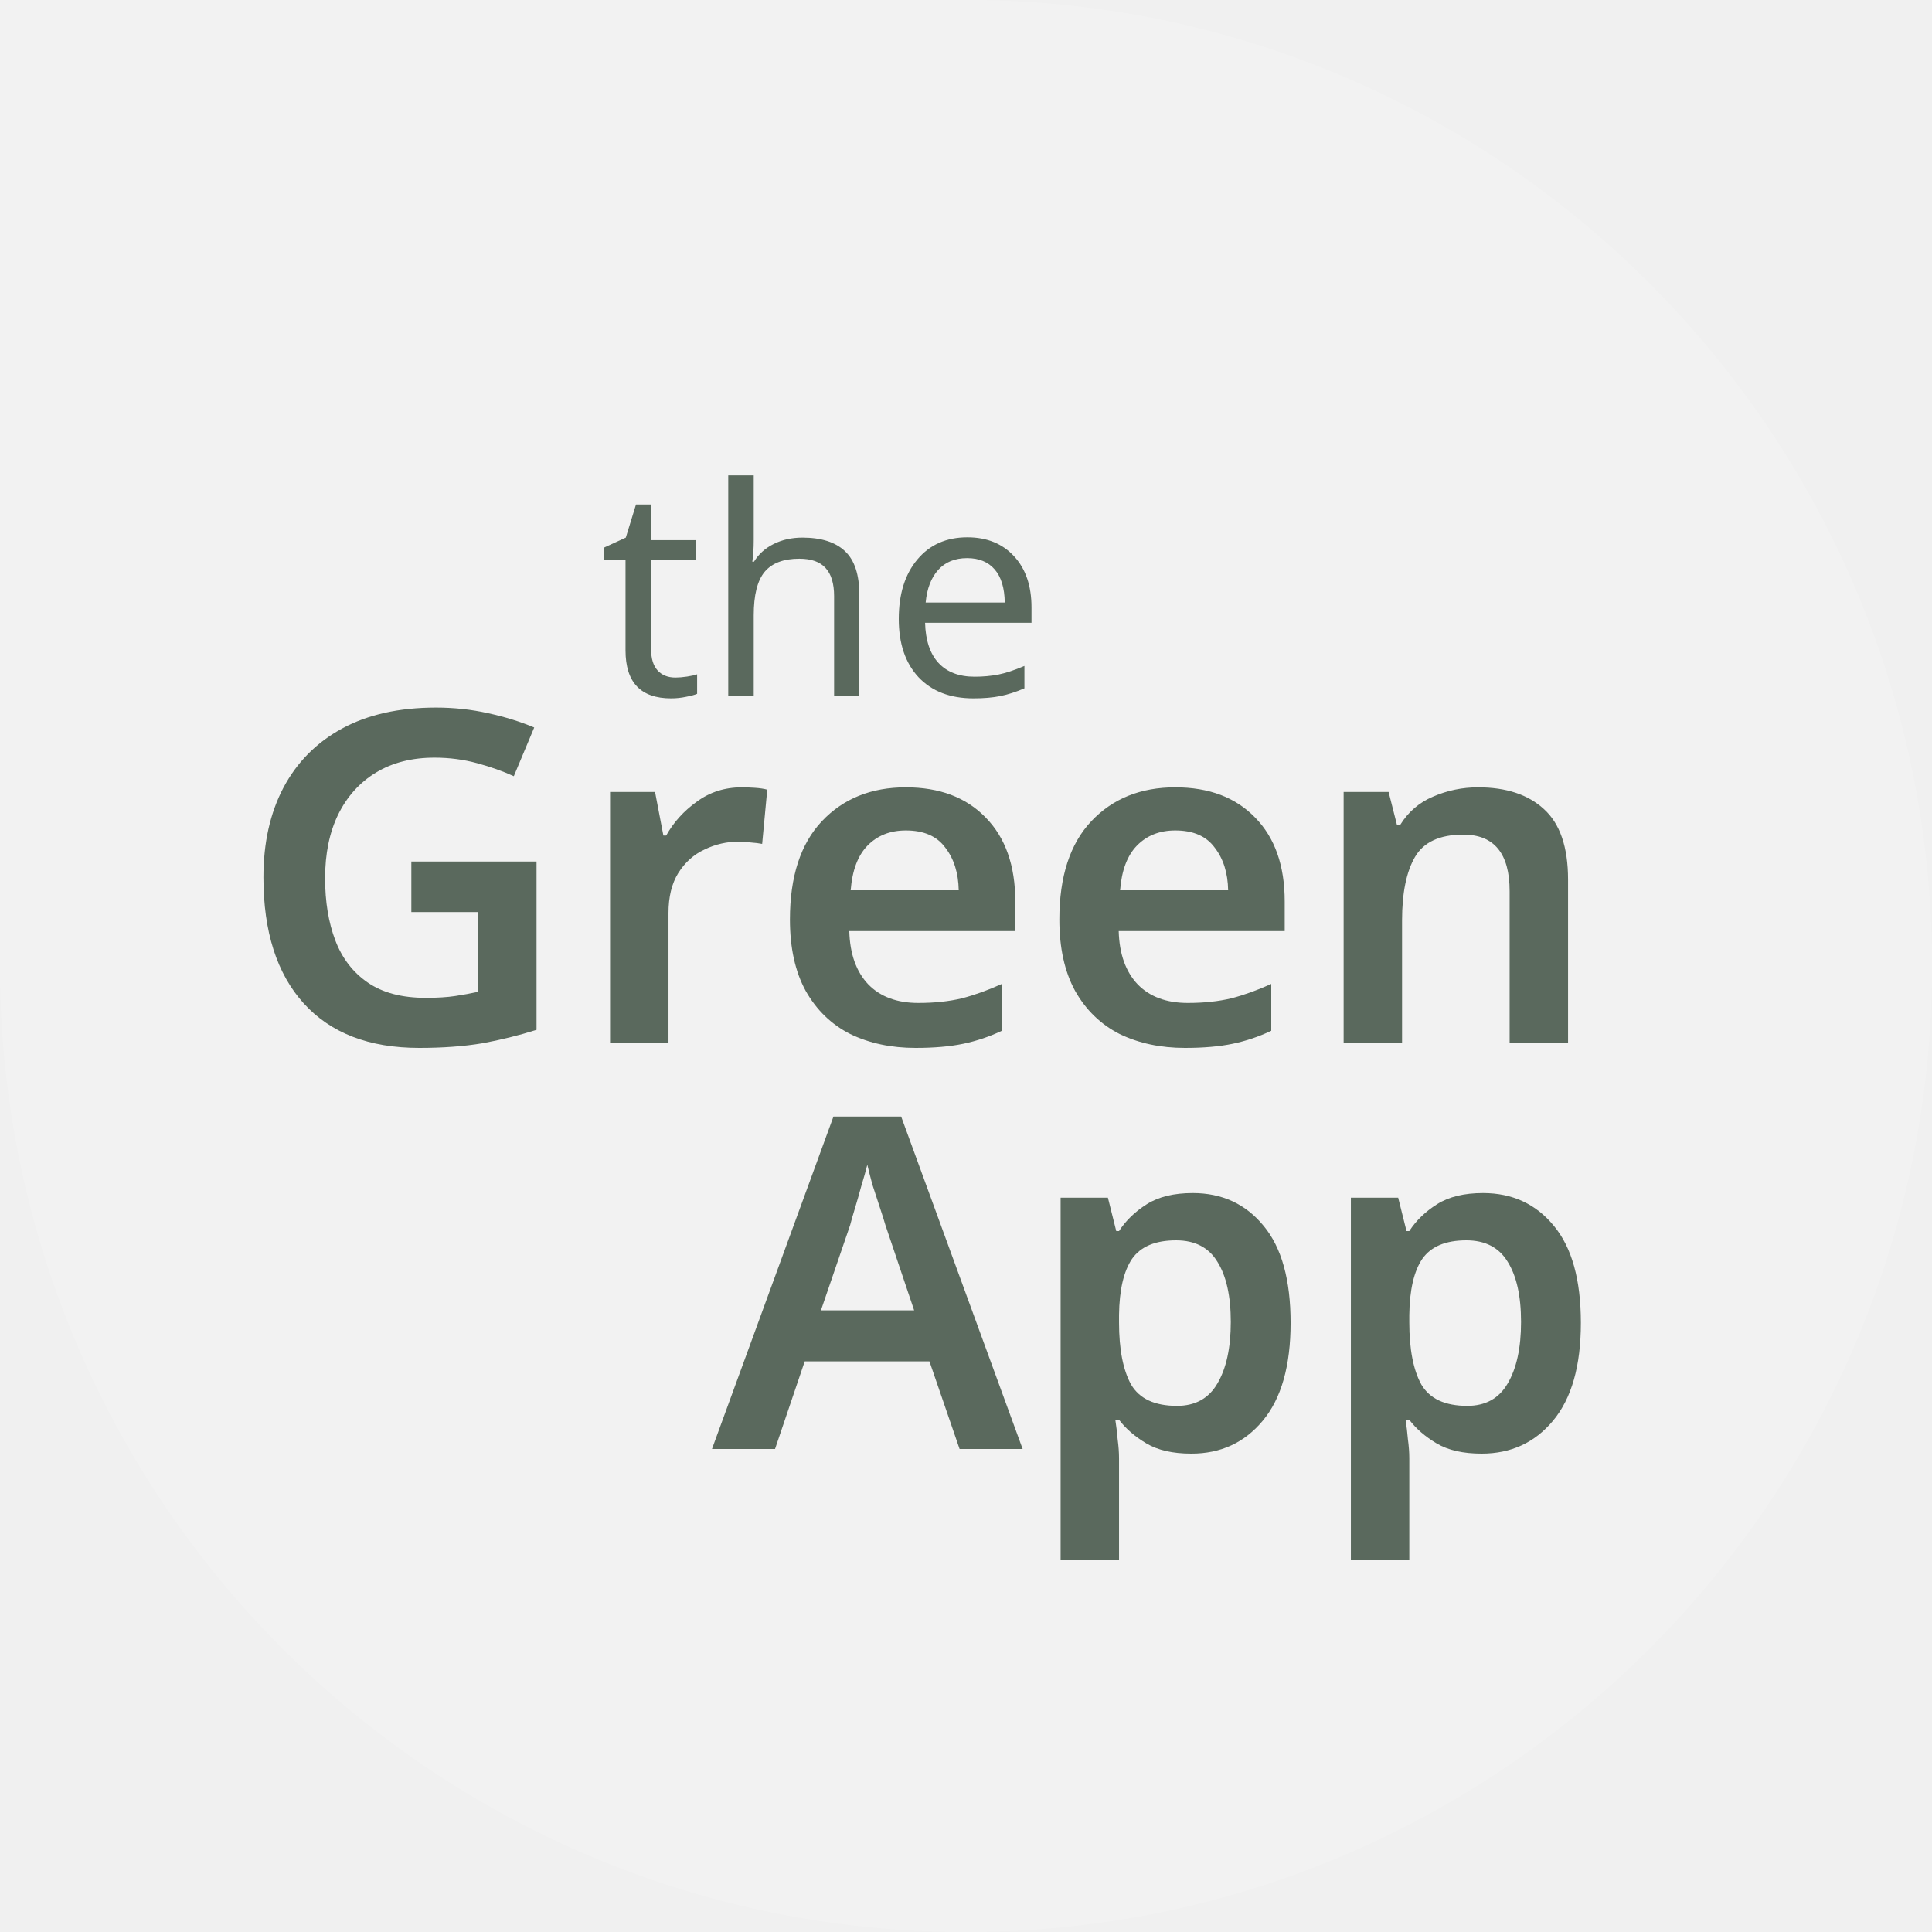
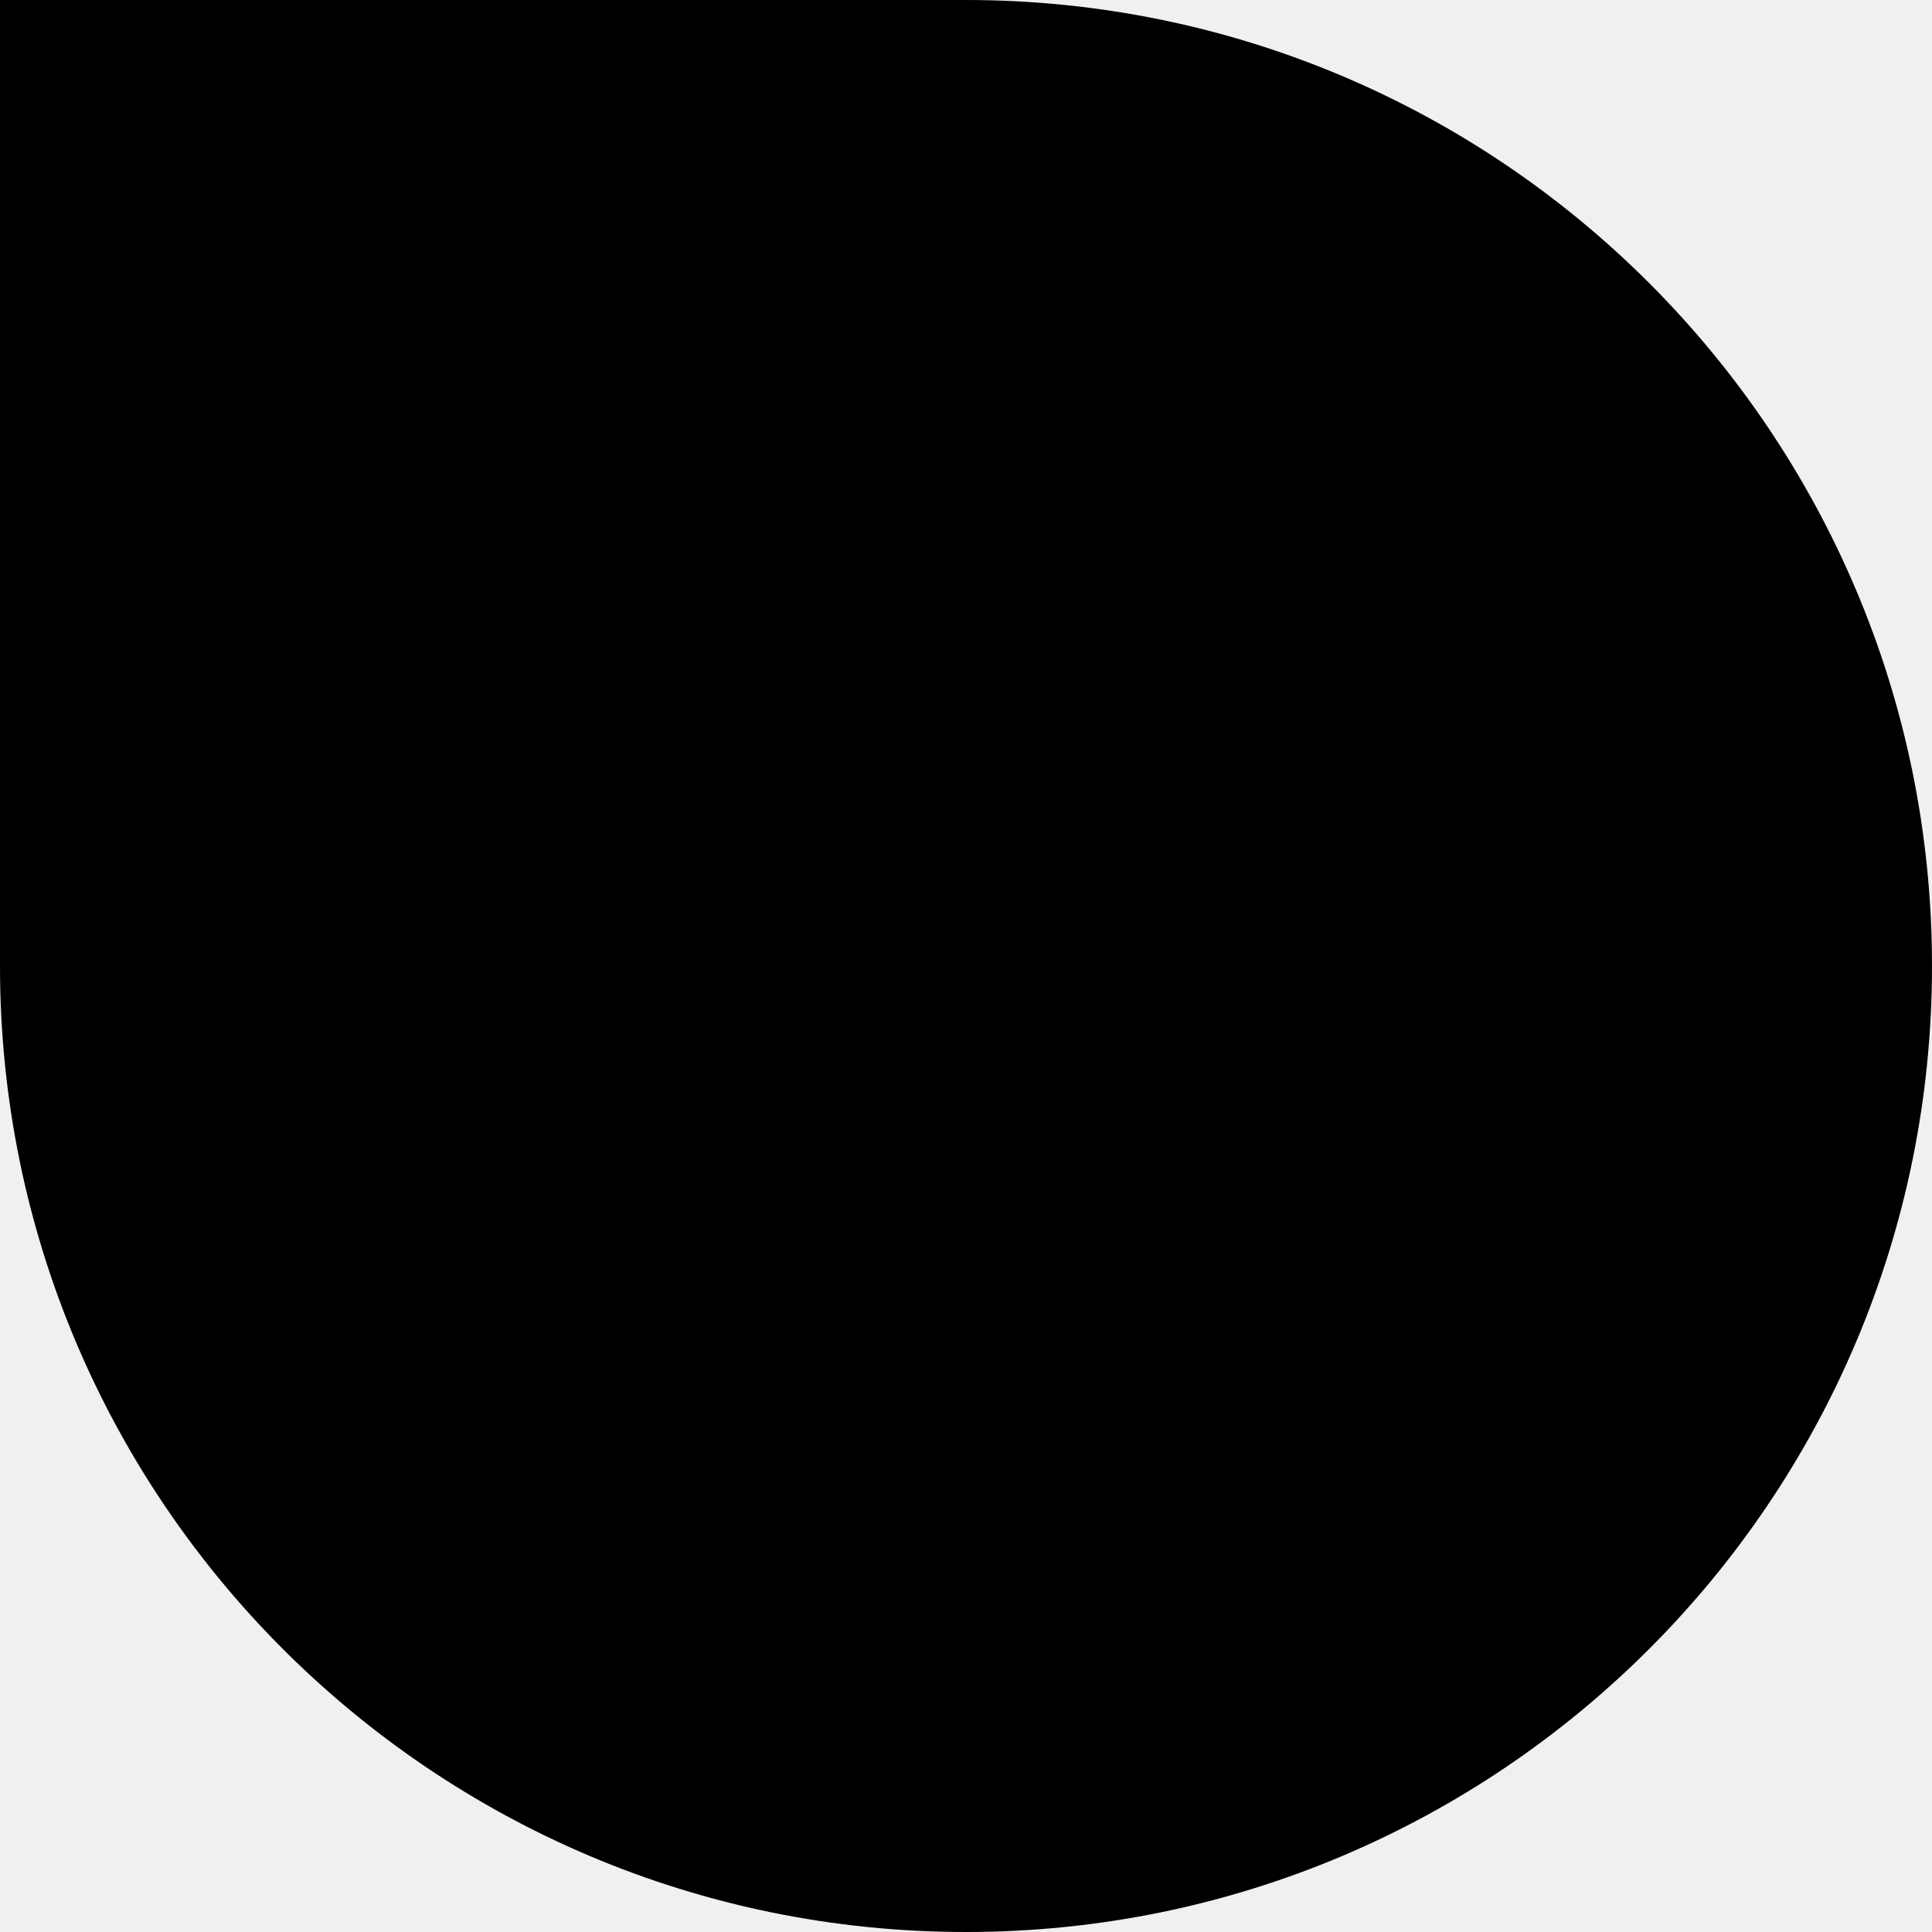
- <svg xmlns="http://www.w3.org/2000/svg" width="100" height="100" viewBox="0 0 100 100" fill="none">
-   <path d="M0 0H50C77.614 0 100 22.386 100 50V50C100 77.614 77.614 100 50 100V100C22.386 100 0 77.614 0 50V0Z" fill="white" fill-opacity="0.15" />
-   <path d="M34.962 35.07C35.133 35.07 35.334 35.053 35.563 35.019C35.792 34.984 35.966 34.945 36.083 34.901V35.912C35.961 35.966 35.77 36.017 35.512 36.066C35.258 36.12 34.999 36.147 34.735 36.147C33.163 36.147 32.377 35.319 32.377 33.664V28.983H31.242V28.354L32.392 27.826L32.919 26.112H33.703V27.958H36.024V28.983H33.703V33.627C33.703 34.091 33.812 34.447 34.032 34.696C34.257 34.945 34.567 35.07 34.962 35.07ZM43.173 36V30.858C43.173 30.204 43.026 29.718 42.733 29.401C42.445 29.079 41.991 28.918 41.371 28.918C40.556 28.918 39.958 29.145 39.577 29.599C39.201 30.053 39.013 30.802 39.013 31.847V36H37.694V24.604H39.013V27.943C39.013 28.383 38.988 28.759 38.94 29.071H39.027C39.267 28.681 39.606 28.375 40.045 28.156C40.485 27.936 40.98 27.826 41.532 27.826C42.509 27.826 43.244 28.061 43.737 28.529C44.23 28.993 44.477 29.738 44.477 30.763V36H43.173ZM50.387 36.147C49.181 36.147 48.234 35.783 47.545 35.055C46.862 34.323 46.52 33.317 46.52 32.038C46.52 30.748 46.84 29.723 47.48 28.961C48.119 28.195 48.983 27.811 50.072 27.811C51.083 27.811 51.889 28.139 52.489 28.793C53.09 29.442 53.39 30.324 53.39 31.437V32.235H47.882C47.907 33.148 48.139 33.842 48.578 34.315C49.018 34.789 49.64 35.026 50.446 35.026C50.876 35.026 51.283 34.989 51.669 34.916C52.055 34.838 52.506 34.689 53.024 34.469V35.627C52.58 35.817 52.162 35.951 51.772 36.029C51.381 36.107 50.919 36.147 50.387 36.147ZM50.058 28.888C49.428 28.888 48.93 29.091 48.563 29.496C48.197 29.901 47.98 30.465 47.912 31.188H52.006C51.996 30.436 51.823 29.865 51.486 29.474C51.149 29.084 50.673 28.888 50.058 28.888Z" fill="#1B2F1F" fill-opacity="0.7" />
-   <path d="M21.291 44.592H27.771V53.304C26.859 53.592 25.923 53.824 24.963 54C24.003 54.16 22.915 54.24 21.699 54.24C19.107 54.24 17.115 53.472 15.723 51.936C14.331 50.4 13.635 48.224 13.635 45.408C13.635 43.632 13.979 42.088 14.667 40.776C15.371 39.448 16.387 38.424 17.715 37.704C19.043 36.984 20.659 36.624 22.563 36.624C23.491 36.624 24.387 36.72 25.251 36.912C26.131 37.104 26.931 37.352 27.651 37.656L26.595 40.176C26.035 39.92 25.403 39.696 24.699 39.504C23.995 39.312 23.259 39.216 22.491 39.216C21.323 39.216 20.315 39.472 19.467 39.984C18.619 40.496 17.963 41.224 17.499 42.168C17.051 43.096 16.827 44.192 16.827 45.456C16.827 46.672 17.003 47.744 17.355 48.672C17.707 49.6 18.267 50.328 19.035 50.856C19.803 51.384 20.803 51.648 22.035 51.648C22.643 51.648 23.155 51.616 23.571 51.552C23.987 51.488 24.379 51.416 24.747 51.336V47.208H21.291V44.592ZM38.393 40.752C38.601 40.752 38.825 40.76 39.065 40.776C39.321 40.792 39.537 40.824 39.713 40.872L39.449 43.68C39.289 43.648 39.097 43.624 38.873 43.608C38.649 43.576 38.449 43.56 38.273 43.56C37.633 43.56 37.033 43.696 36.473 43.968C35.913 44.224 35.457 44.632 35.105 45.192C34.769 45.736 34.601 46.424 34.601 47.256V54H31.577V40.992H33.905L34.337 43.248H34.481C34.865 42.56 35.393 41.976 36.065 41.496C36.737 41 37.513 40.752 38.393 40.752ZM46.887 40.752C48.631 40.752 50.007 41.272 51.015 42.312C52.039 43.352 52.551 44.8 52.551 46.656V48.192H43.959C43.991 49.376 44.319 50.296 44.943 50.952C45.567 51.592 46.431 51.912 47.535 51.912C48.367 51.912 49.119 51.832 49.791 51.672C50.463 51.496 51.151 51.248 51.855 50.928V53.352C51.215 53.656 50.551 53.88 49.863 54.024C49.175 54.168 48.351 54.24 47.391 54.24C46.127 54.24 44.999 54 44.007 53.52C43.031 53.024 42.263 52.28 41.703 51.288C41.159 50.296 40.887 49.064 40.887 47.592C40.887 45.368 41.439 43.672 42.543 42.504C43.647 41.336 45.095 40.752 46.887 40.752ZM46.887 42.984C46.071 42.984 45.407 43.248 44.895 43.776C44.399 44.288 44.111 45.056 44.031 46.08H49.623C49.607 45.184 49.375 44.448 48.927 43.872C48.495 43.28 47.815 42.984 46.887 42.984ZM60.832 40.752C62.576 40.752 63.952 41.272 64.96 42.312C65.984 43.352 66.496 44.8 66.496 46.656V48.192H57.904C57.936 49.376 58.264 50.296 58.888 50.952C59.512 51.592 60.376 51.912 61.48 51.912C62.312 51.912 63.064 51.832 63.736 51.672C64.408 51.496 65.096 51.248 65.8 50.928V53.352C65.16 53.656 64.496 53.88 63.808 54.024C63.12 54.168 62.296 54.24 61.336 54.24C60.072 54.24 58.944 54 57.952 53.52C56.976 53.024 56.208 52.28 55.648 51.288C55.104 50.296 54.832 49.064 54.832 47.592C54.832 45.368 55.384 43.672 56.488 42.504C57.592 41.336 59.04 40.752 60.832 40.752ZM60.832 42.984C60.016 42.984 59.352 43.248 58.84 43.776C58.344 44.288 58.056 45.056 57.976 46.08H63.568C63.552 45.184 63.32 44.448 62.872 43.872C62.44 43.28 61.76 42.984 60.832 42.984ZM76.506 40.752C77.962 40.752 79.098 41.128 79.914 41.88C80.746 42.632 81.162 43.848 81.162 45.528V54H78.138V46.128C78.138 44.176 77.338 43.2 75.738 43.2C74.522 43.2 73.69 43.584 73.242 44.352C72.794 45.12 72.57 46.216 72.57 47.64V54H69.546V40.992H71.874L72.306 42.696H72.474C72.89 42.024 73.458 41.536 74.178 41.232C74.914 40.912 75.69 40.752 76.506 40.752ZM49.668 75L48.108 70.464H41.652L40.116 75H36.852L43.14 57.792H46.644L52.932 75H49.668ZM45.828 63.408C45.764 63.184 45.668 62.88 45.54 62.496C45.412 62.112 45.284 61.72 45.156 61.32C45.044 60.904 44.956 60.56 44.892 60.288C44.812 60.608 44.708 60.976 44.58 61.392C44.468 61.808 44.356 62.2 44.244 62.568C44.132 62.936 44.052 63.216 44.004 63.408L42.492 67.824H47.316L45.828 63.408ZM61.737 61.752C63.257 61.752 64.481 62.32 65.409 63.456C66.337 64.576 66.801 66.248 66.801 68.472C66.801 70.696 66.321 72.384 65.361 73.536C64.417 74.672 63.185 75.24 61.665 75.24C60.705 75.24 59.929 75.064 59.337 74.712C58.745 74.36 58.273 73.952 57.921 73.488H57.729C57.777 73.792 57.817 74.128 57.849 74.496C57.897 74.848 57.921 75.176 57.921 75.48V80.76H54.897V61.992H57.345L57.777 63.72H57.921C58.273 63.176 58.753 62.712 59.361 62.328C59.969 61.944 60.761 61.752 61.737 61.752ZM60.873 64.2C59.801 64.2 59.041 64.52 58.593 65.16C58.161 65.8 57.937 66.768 57.921 68.064V68.448C57.921 69.84 58.129 70.912 58.545 71.664C58.977 72.4 59.769 72.768 60.921 72.768C61.865 72.768 62.561 72.384 63.009 71.616C63.473 70.832 63.705 69.768 63.705 68.424C63.705 67.08 63.473 66.04 63.009 65.304C62.561 64.568 61.849 64.2 60.873 64.2ZM76.761 61.752C78.281 61.752 79.505 62.32 80.433 63.456C81.361 64.576 81.825 66.248 81.825 68.472C81.825 70.696 81.345 72.384 80.385 73.536C79.441 74.672 78.209 75.24 76.689 75.24C75.729 75.24 74.953 75.064 74.361 74.712C73.769 74.36 73.297 73.952 72.945 73.488H72.753C72.801 73.792 72.841 74.128 72.873 74.496C72.921 74.848 72.945 75.176 72.945 75.48V80.76H69.921V61.992H72.369L72.801 63.72H72.945C73.297 63.176 73.777 62.712 74.385 62.328C74.993 61.944 75.785 61.752 76.761 61.752ZM75.897 64.2C74.825 64.2 74.065 64.52 73.617 65.16C73.185 65.8 72.961 66.768 72.945 68.064V68.448C72.945 69.84 73.153 70.912 73.569 71.664C74.001 72.4 74.793 72.768 75.945 72.768C76.889 72.768 77.585 72.384 78.033 71.616C78.497 70.832 78.729 69.768 78.729 68.424C78.729 67.08 78.497 66.04 78.033 65.304C77.585 64.568 76.873 64.2 75.897 64.2Z" fill="#1B2F1F" fill-opacity="0.7" />
+ <svg viewBox="0 0 100 100">
+   <path class="background" d="M0 0H50C77.614 0 100 22.386 100 50V50C100 77.614 77.614 100 50 100V100C22.386 100 0 77.614 0 50V0Z" />
+   <path className="text" d="M34.962 35.07C35.133 35.07 35.334 35.053 35.563 35.019C35.792 34.984 35.966 34.945 36.083 34.901V35.912C35.961 35.966 35.77 36.017 35.512 36.066C35.258 36.12 34.999 36.147 34.735 36.147C33.163 36.147 32.377 35.319 32.377 33.664V28.983H31.242V28.354L32.392 27.826L32.919 26.112H33.703V27.958H36.024V28.983H33.703V33.627C33.703 34.091 33.812 34.447 34.032 34.696C34.257 34.945 34.567 35.07 34.962 35.07ZM43.173 36V30.858C43.173 30.204 43.026 29.718 42.733 29.401C42.445 29.079 41.991 28.918 41.371 28.918C40.556 28.918 39.958 29.145 39.577 29.599C39.201 30.053 39.013 30.802 39.013 31.847V36H37.694V24.604H39.013V27.943C39.013 28.383 38.988 28.759 38.94 29.071H39.027C39.267 28.681 39.606 28.375 40.045 28.156C40.485 27.936 40.98 27.826 41.532 27.826C42.509 27.826 43.244 28.061 43.737 28.529C44.23 28.993 44.477 29.738 44.477 30.763V36H43.173ZM50.387 36.147C49.181 36.147 48.234 35.783 47.545 35.055C46.862 34.323 46.52 33.317 46.52 32.038C46.52 30.748 46.84 29.723 47.48 28.961C48.119 28.195 48.983 27.811 50.072 27.811C51.083 27.811 51.889 28.139 52.489 28.793C53.09 29.442 53.39 30.324 53.39 31.437V32.235H47.882C47.907 33.148 48.139 33.842 48.578 34.315C49.018 34.789 49.64 35.026 50.446 35.026C50.876 35.026 51.283 34.989 51.669 34.916C52.055 34.838 52.506 34.689 53.024 34.469V35.627C52.58 35.817 52.162 35.951 51.772 36.029C51.381 36.107 50.919 36.147 50.387 36.147ZM50.058 28.888C49.428 28.888 48.93 29.091 48.563 29.496C48.197 29.901 47.98 30.465 47.912 31.188H52.006C51.996 30.436 51.823 29.865 51.486 29.474C51.149 29.084 50.673 28.888 50.058 28.888Z" />
+   <path className="text" d="M21.291 44.592H27.771V53.304C26.859 53.592 25.923 53.824 24.963 54C24.003 54.16 22.915 54.24 21.699 54.24C19.107 54.24 17.115 53.472 15.723 51.936C14.331 50.4 13.635 48.224 13.635 45.408C13.635 43.632 13.979 42.088 14.667 40.776C15.371 39.448 16.387 38.424 17.715 37.704C19.043 36.984 20.659 36.624 22.563 36.624C23.491 36.624 24.387 36.72 25.251 36.912C26.131 37.104 26.931 37.352 27.651 37.656L26.595 40.176C26.035 39.92 25.403 39.696 24.699 39.504C23.995 39.312 23.259 39.216 22.491 39.216C21.323 39.216 20.315 39.472 19.467 39.984C18.619 40.496 17.963 41.224 17.499 42.168C17.051 43.096 16.827 44.192 16.827 45.456C16.827 46.672 17.003 47.744 17.355 48.672C17.707 49.6 18.267 50.328 19.035 50.856C19.803 51.384 20.803 51.648 22.035 51.648C22.643 51.648 23.155 51.616 23.571 51.552C23.987 51.488 24.379 51.416 24.747 51.336V47.208H21.291V44.592ZM38.393 40.752C38.601 40.752 38.825 40.76 39.065 40.776C39.321 40.792 39.537 40.824 39.713 40.872L39.449 43.68C39.289 43.648 39.097 43.624 38.873 43.608C38.649 43.576 38.449 43.56 38.273 43.56C37.633 43.56 37.033 43.696 36.473 43.968C35.913 44.224 35.457 44.632 35.105 45.192C34.769 45.736 34.601 46.424 34.601 47.256V54H31.577V40.992H33.905L34.337 43.248H34.481C34.865 42.56 35.393 41.976 36.065 41.496C36.737 41 37.513 40.752 38.393 40.752ZM46.887 40.752C48.631 40.752 50.007 41.272 51.015 42.312C52.039 43.352 52.551 44.8 52.551 46.656V48.192H43.959C43.991 49.376 44.319 50.296 44.943 50.952C45.567 51.592 46.431 51.912 47.535 51.912C48.367 51.912 49.119 51.832 49.791 51.672C50.463 51.496 51.151 51.248 51.855 50.928V53.352C51.215 53.656 50.551 53.88 49.863 54.024C49.175 54.168 48.351 54.24 47.391 54.24C46.127 54.24 44.999 54 44.007 53.52C43.031 53.024 42.263 52.28 41.703 51.288C41.159 50.296 40.887 49.064 40.887 47.592C40.887 45.368 41.439 43.672 42.543 42.504C43.647 41.336 45.095 40.752 46.887 40.752ZM46.887 42.984C46.071 42.984 45.407 43.248 44.895 43.776C44.399 44.288 44.111 45.056 44.031 46.08H49.623C49.607 45.184 49.375 44.448 48.927 43.872C48.495 43.28 47.815 42.984 46.887 42.984ZM60.832 40.752C62.576 40.752 63.952 41.272 64.96 42.312C65.984 43.352 66.496 44.8 66.496 46.656V48.192H57.904C57.936 49.376 58.264 50.296 58.888 50.952C59.512 51.592 60.376 51.912 61.48 51.912C62.312 51.912 63.064 51.832 63.736 51.672C64.408 51.496 65.096 51.248 65.8 50.928V53.352C65.16 53.656 64.496 53.88 63.808 54.024C63.12 54.168 62.296 54.24 61.336 54.24C60.072 54.24 58.944 54 57.952 53.52C56.976 53.024 56.208 52.28 55.648 51.288C55.104 50.296 54.832 49.064 54.832 47.592C54.832 45.368 55.384 43.672 56.488 42.504C57.592 41.336 59.04 40.752 60.832 40.752ZM60.832 42.984C60.016 42.984 59.352 43.248 58.84 43.776C58.344 44.288 58.056 45.056 57.976 46.08H63.568C63.552 45.184 63.32 44.448 62.872 43.872C62.44 43.28 61.76 42.984 60.832 42.984ZM76.506 40.752C77.962 40.752 79.098 41.128 79.914 41.88C80.746 42.632 81.162 43.848 81.162 45.528V54H78.138V46.128C78.138 44.176 77.338 43.2 75.738 43.2C74.522 43.2 73.69 43.584 73.242 44.352C72.794 45.12 72.57 46.216 72.57 47.64V54H69.546V40.992H71.874L72.306 42.696H72.474C72.89 42.024 73.458 41.536 74.178 41.232C74.914 40.912 75.69 40.752 76.506 40.752ZM49.668 75L48.108 70.464H41.652L40.116 75H36.852L43.14 57.792H46.644L52.932 75H49.668ZM45.828 63.408C45.764 63.184 45.668 62.88 45.54 62.496C45.412 62.112 45.284 61.72 45.156 61.32C45.044 60.904 44.956 60.56 44.892 60.288C44.812 60.608 44.708 60.976 44.58 61.392C44.468 61.808 44.356 62.2 44.244 62.568C44.132 62.936 44.052 63.216 44.004 63.408L42.492 67.824H47.316L45.828 63.408ZM61.737 61.752C63.257 61.752 64.481 62.32 65.409 63.456C66.337 64.576 66.801 66.248 66.801 68.472C66.801 70.696 66.321 72.384 65.361 73.536C64.417 74.672 63.185 75.24 61.665 75.24C60.705 75.24 59.929 75.064 59.337 74.712C58.745 74.36 58.273 73.952 57.921 73.488H57.729C57.777 73.792 57.817 74.128 57.849 74.496C57.897 74.848 57.921 75.176 57.921 75.48V80.76H54.897V61.992H57.345L57.777 63.72H57.921C58.273 63.176 58.753 62.712 59.361 62.328C59.969 61.944 60.761 61.752 61.737 61.752ZM60.873 64.2C59.801 64.2 59.041 64.52 58.593 65.16C58.161 65.8 57.937 66.768 57.921 68.064V68.448C57.921 69.84 58.129 70.912 58.545 71.664C58.977 72.4 59.769 72.768 60.921 72.768C61.865 72.768 62.561 72.384 63.009 71.616C63.473 70.832 63.705 69.768 63.705 68.424C63.705 67.08 63.473 66.04 63.009 65.304C62.561 64.568 61.849 64.2 60.873 64.2ZM76.761 61.752C78.281 61.752 79.505 62.32 80.433 63.456C81.361 64.576 81.825 66.248 81.825 68.472C81.825 70.696 81.345 72.384 80.385 73.536C79.441 74.672 78.209 75.24 76.689 75.24C75.729 75.24 74.953 75.064 74.361 74.712C73.769 74.36 73.297 73.952 72.945 73.488H72.753C72.801 73.792 72.841 74.128 72.873 74.496C72.921 74.848 72.945 75.176 72.945 75.48V80.76H69.921V61.992H72.369L72.801 63.72H72.945C73.297 63.176 73.777 62.712 74.385 62.328C74.993 61.944 75.785 61.752 76.761 61.752ZM75.897 64.2C74.825 64.2 74.065 64.52 73.617 65.16C73.185 65.8 72.961 66.768 72.945 68.064V68.448C72.945 69.84 73.153 70.912 73.569 71.664C74.001 72.4 74.793 72.768 75.945 72.768C76.889 72.768 77.585 72.384 78.033 71.616C78.497 70.832 78.729 69.768 78.729 68.424C78.729 67.08 78.497 66.04 78.033 65.304C77.585 64.568 76.873 64.2 75.897 64.2Z" />
</svg>
